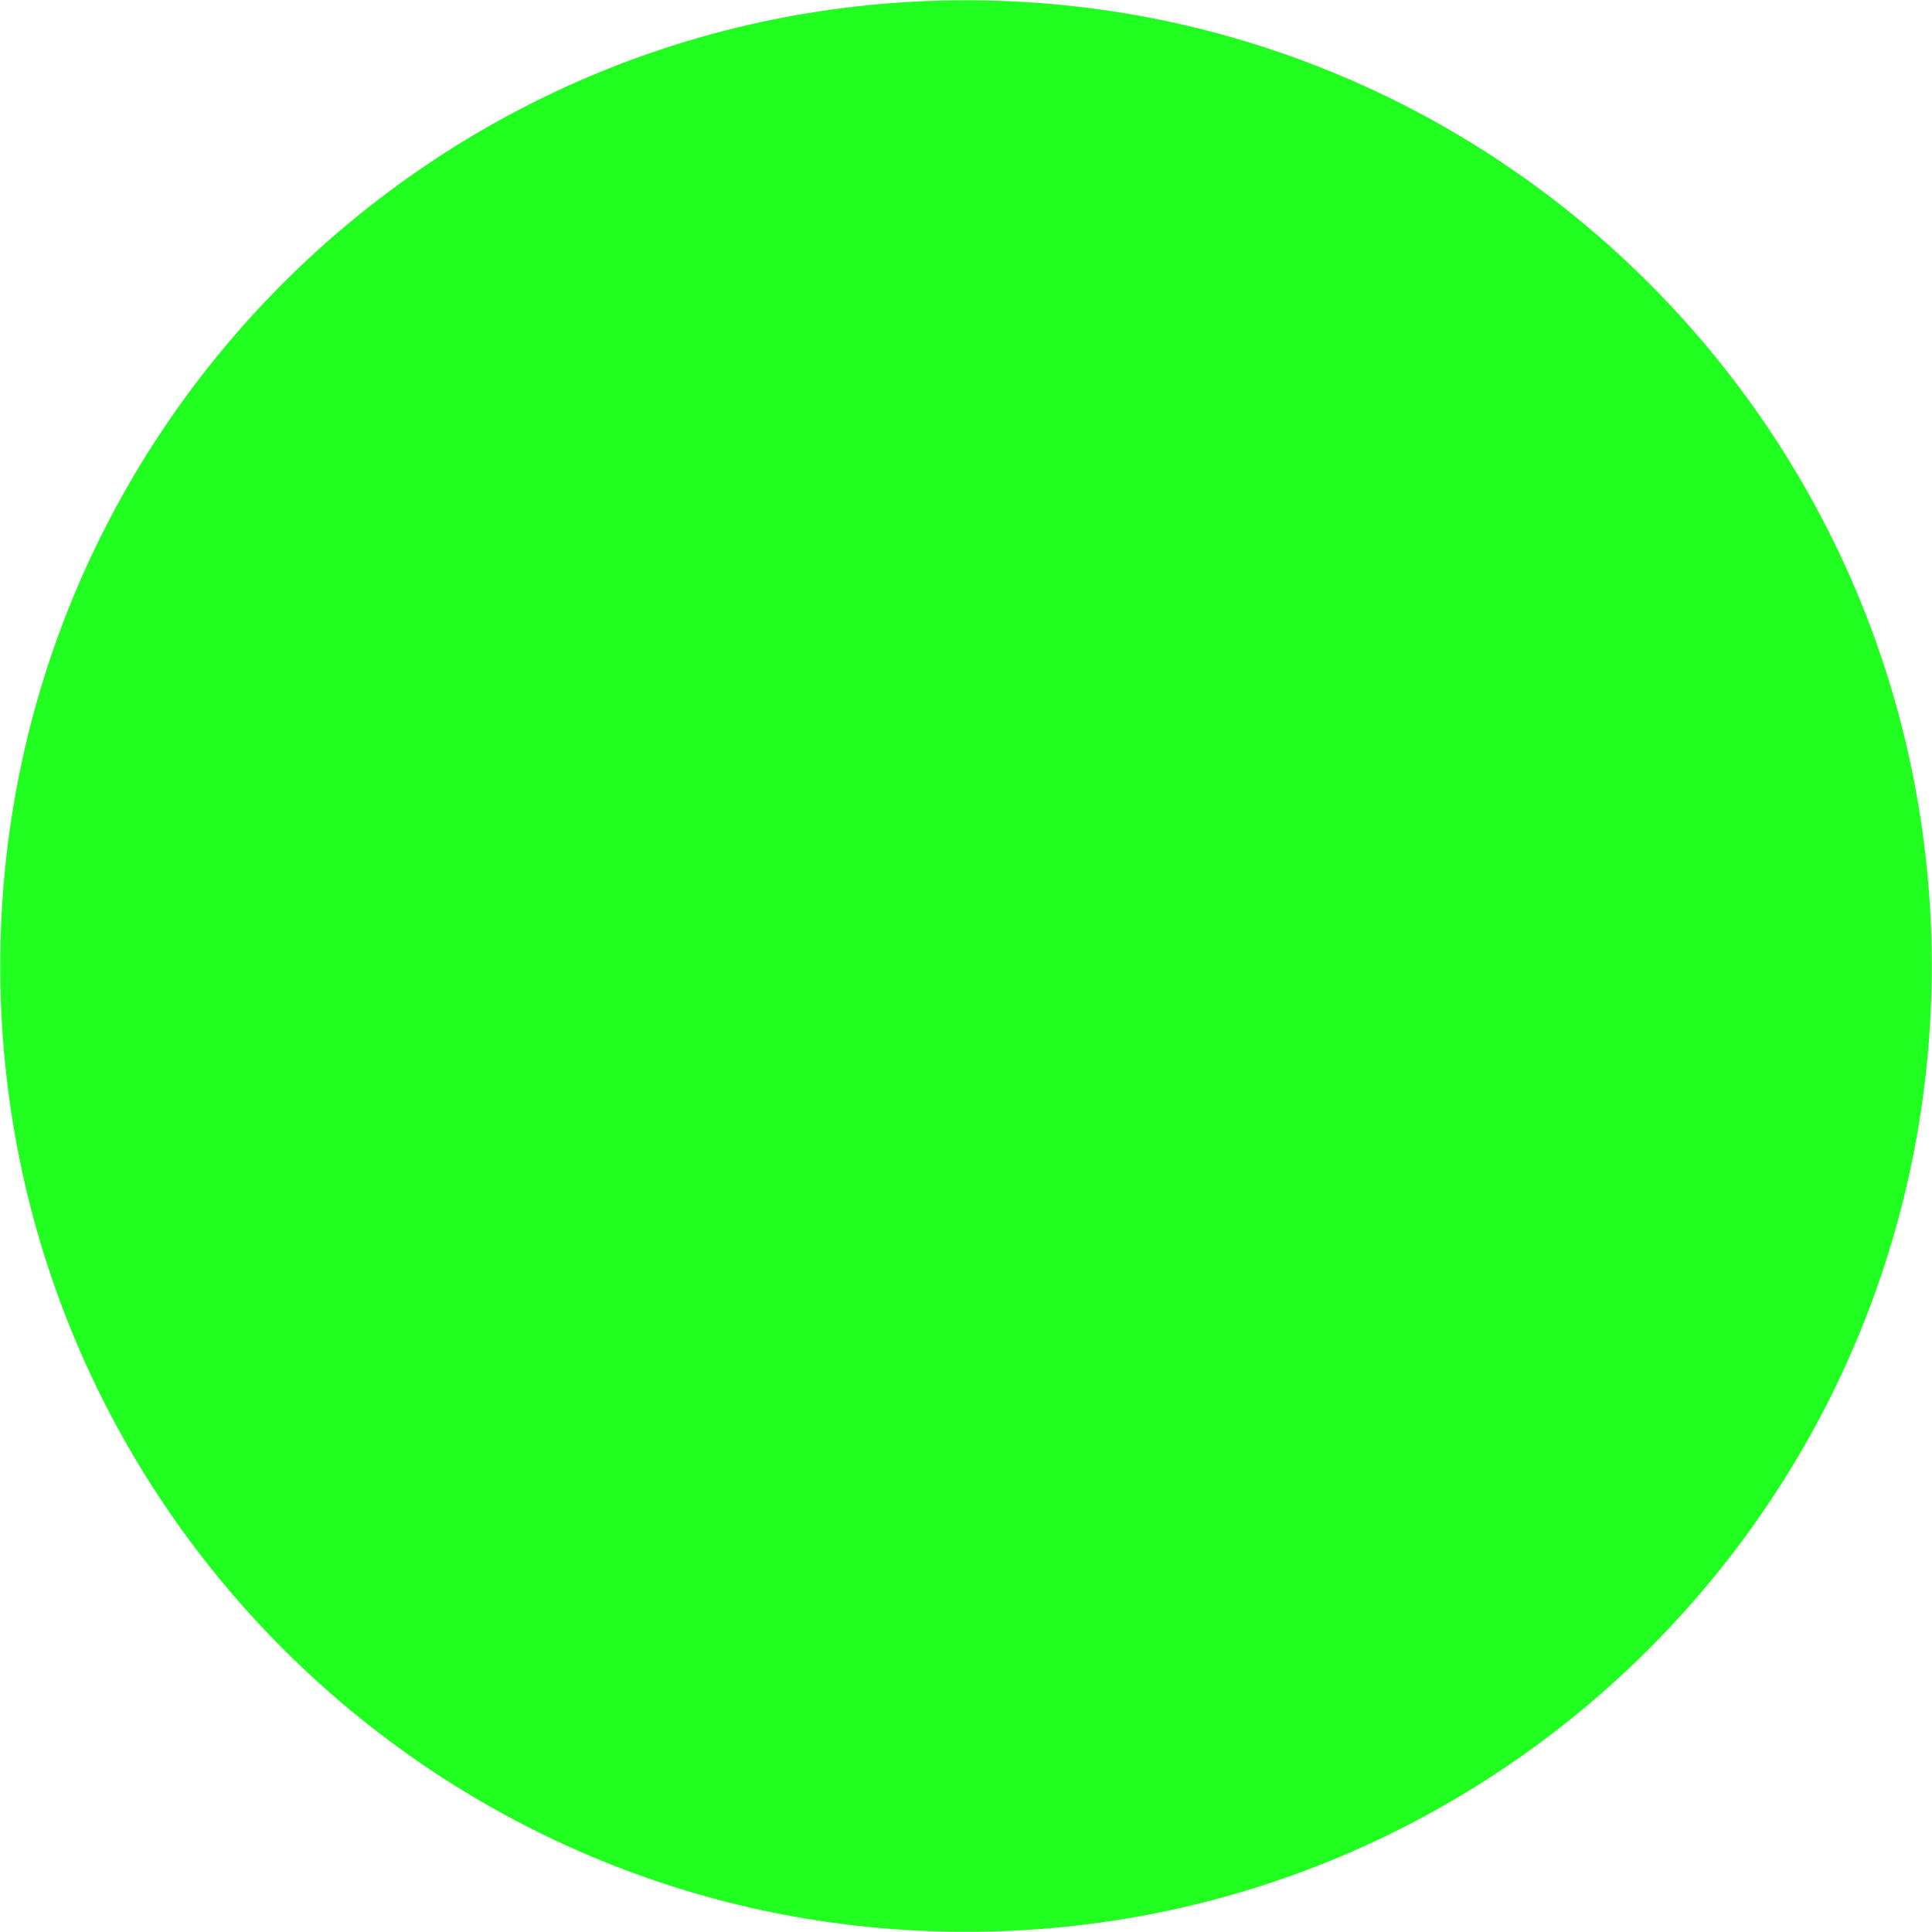
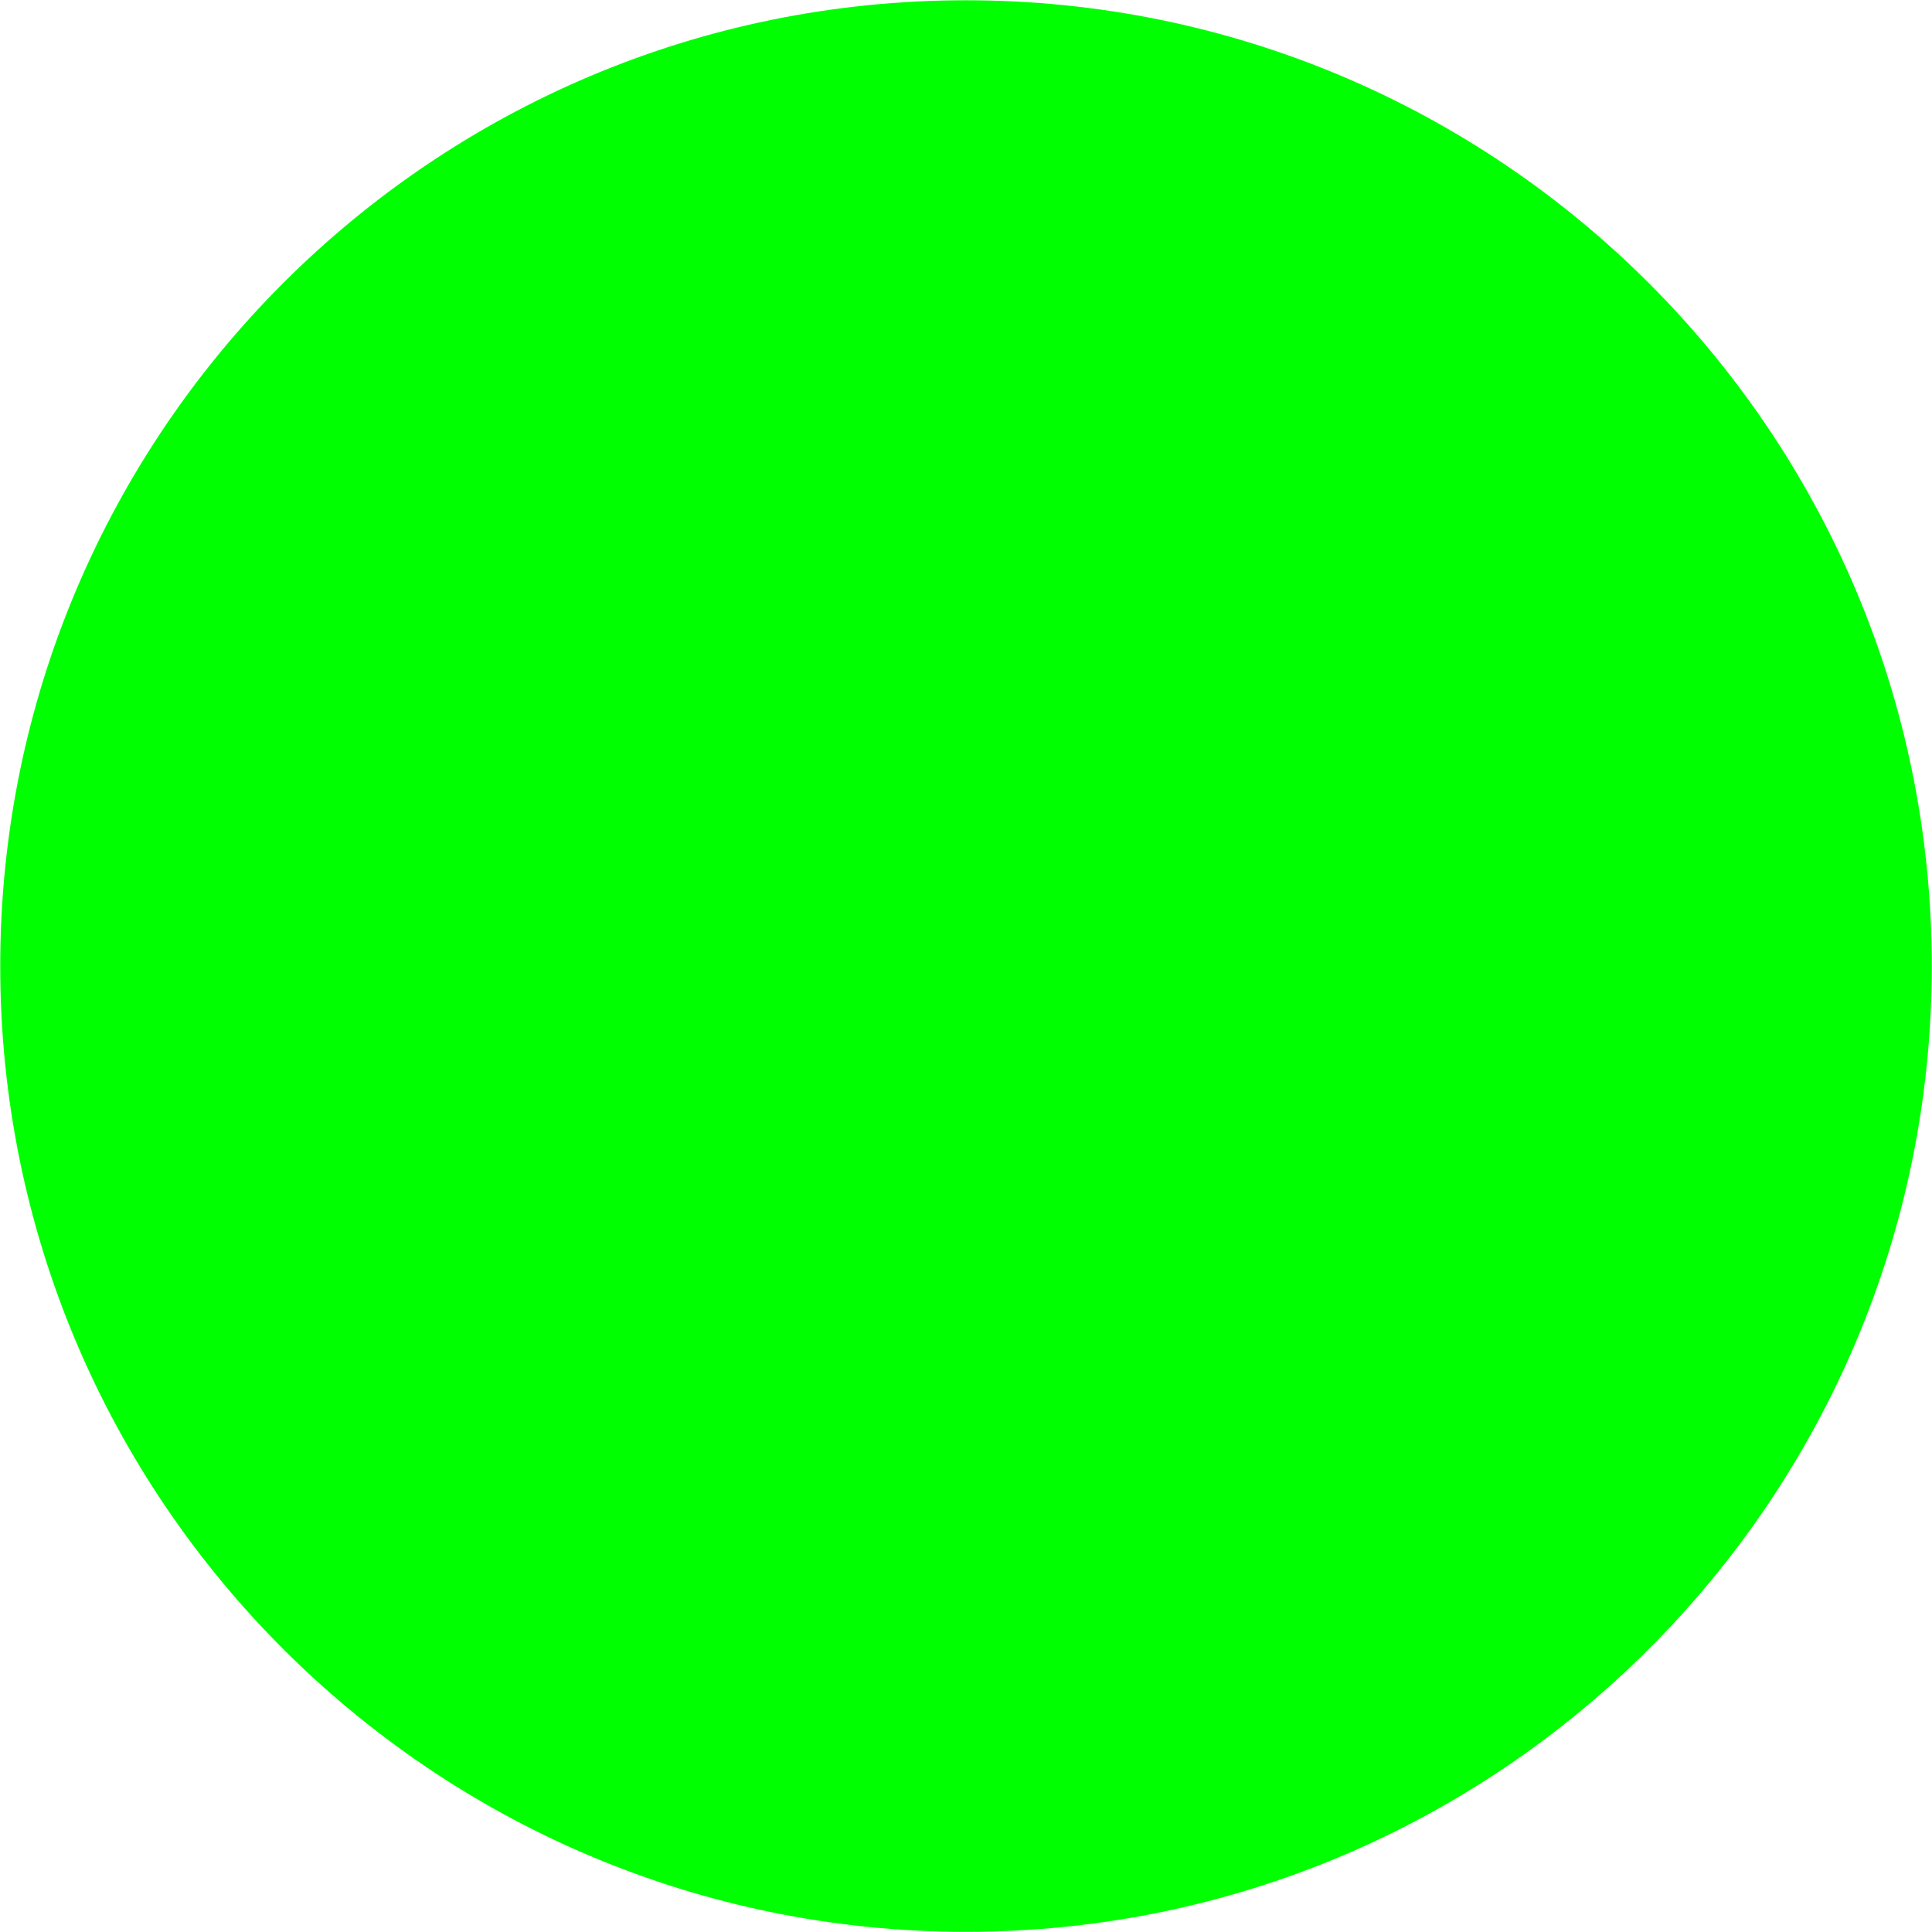
<svg xmlns="http://www.w3.org/2000/svg" width="4.233mm" height="4.233mm" viewBox="0 0 4.233 4.233" version="1.1" id="svg8">
  <defs id="defs2" />
  <g id="layer1" transform="translate(-103.5565,-170.3114)">
-     <circle style="fill:#00ff00;fill-opacity:0.869;stroke:#000000;stroke-width:0;stroke-miterlimit:4;stroke-dasharray:none;stroke-dashoffset:0;stroke-opacity:1" id="path815" cx="105.673" cy="172.428" r="2.116" />
+     <circle style="fill:#00ff00;fill-opacity:1;stroke:#000000;stroke-width:0;stroke-miterlimit:4;stroke-dasharray:none;stroke-dashoffset:0;stroke-opacity:1" id="path815" cx="105.673" cy="172.428" r="2.116" />
  </g>
</svg>
